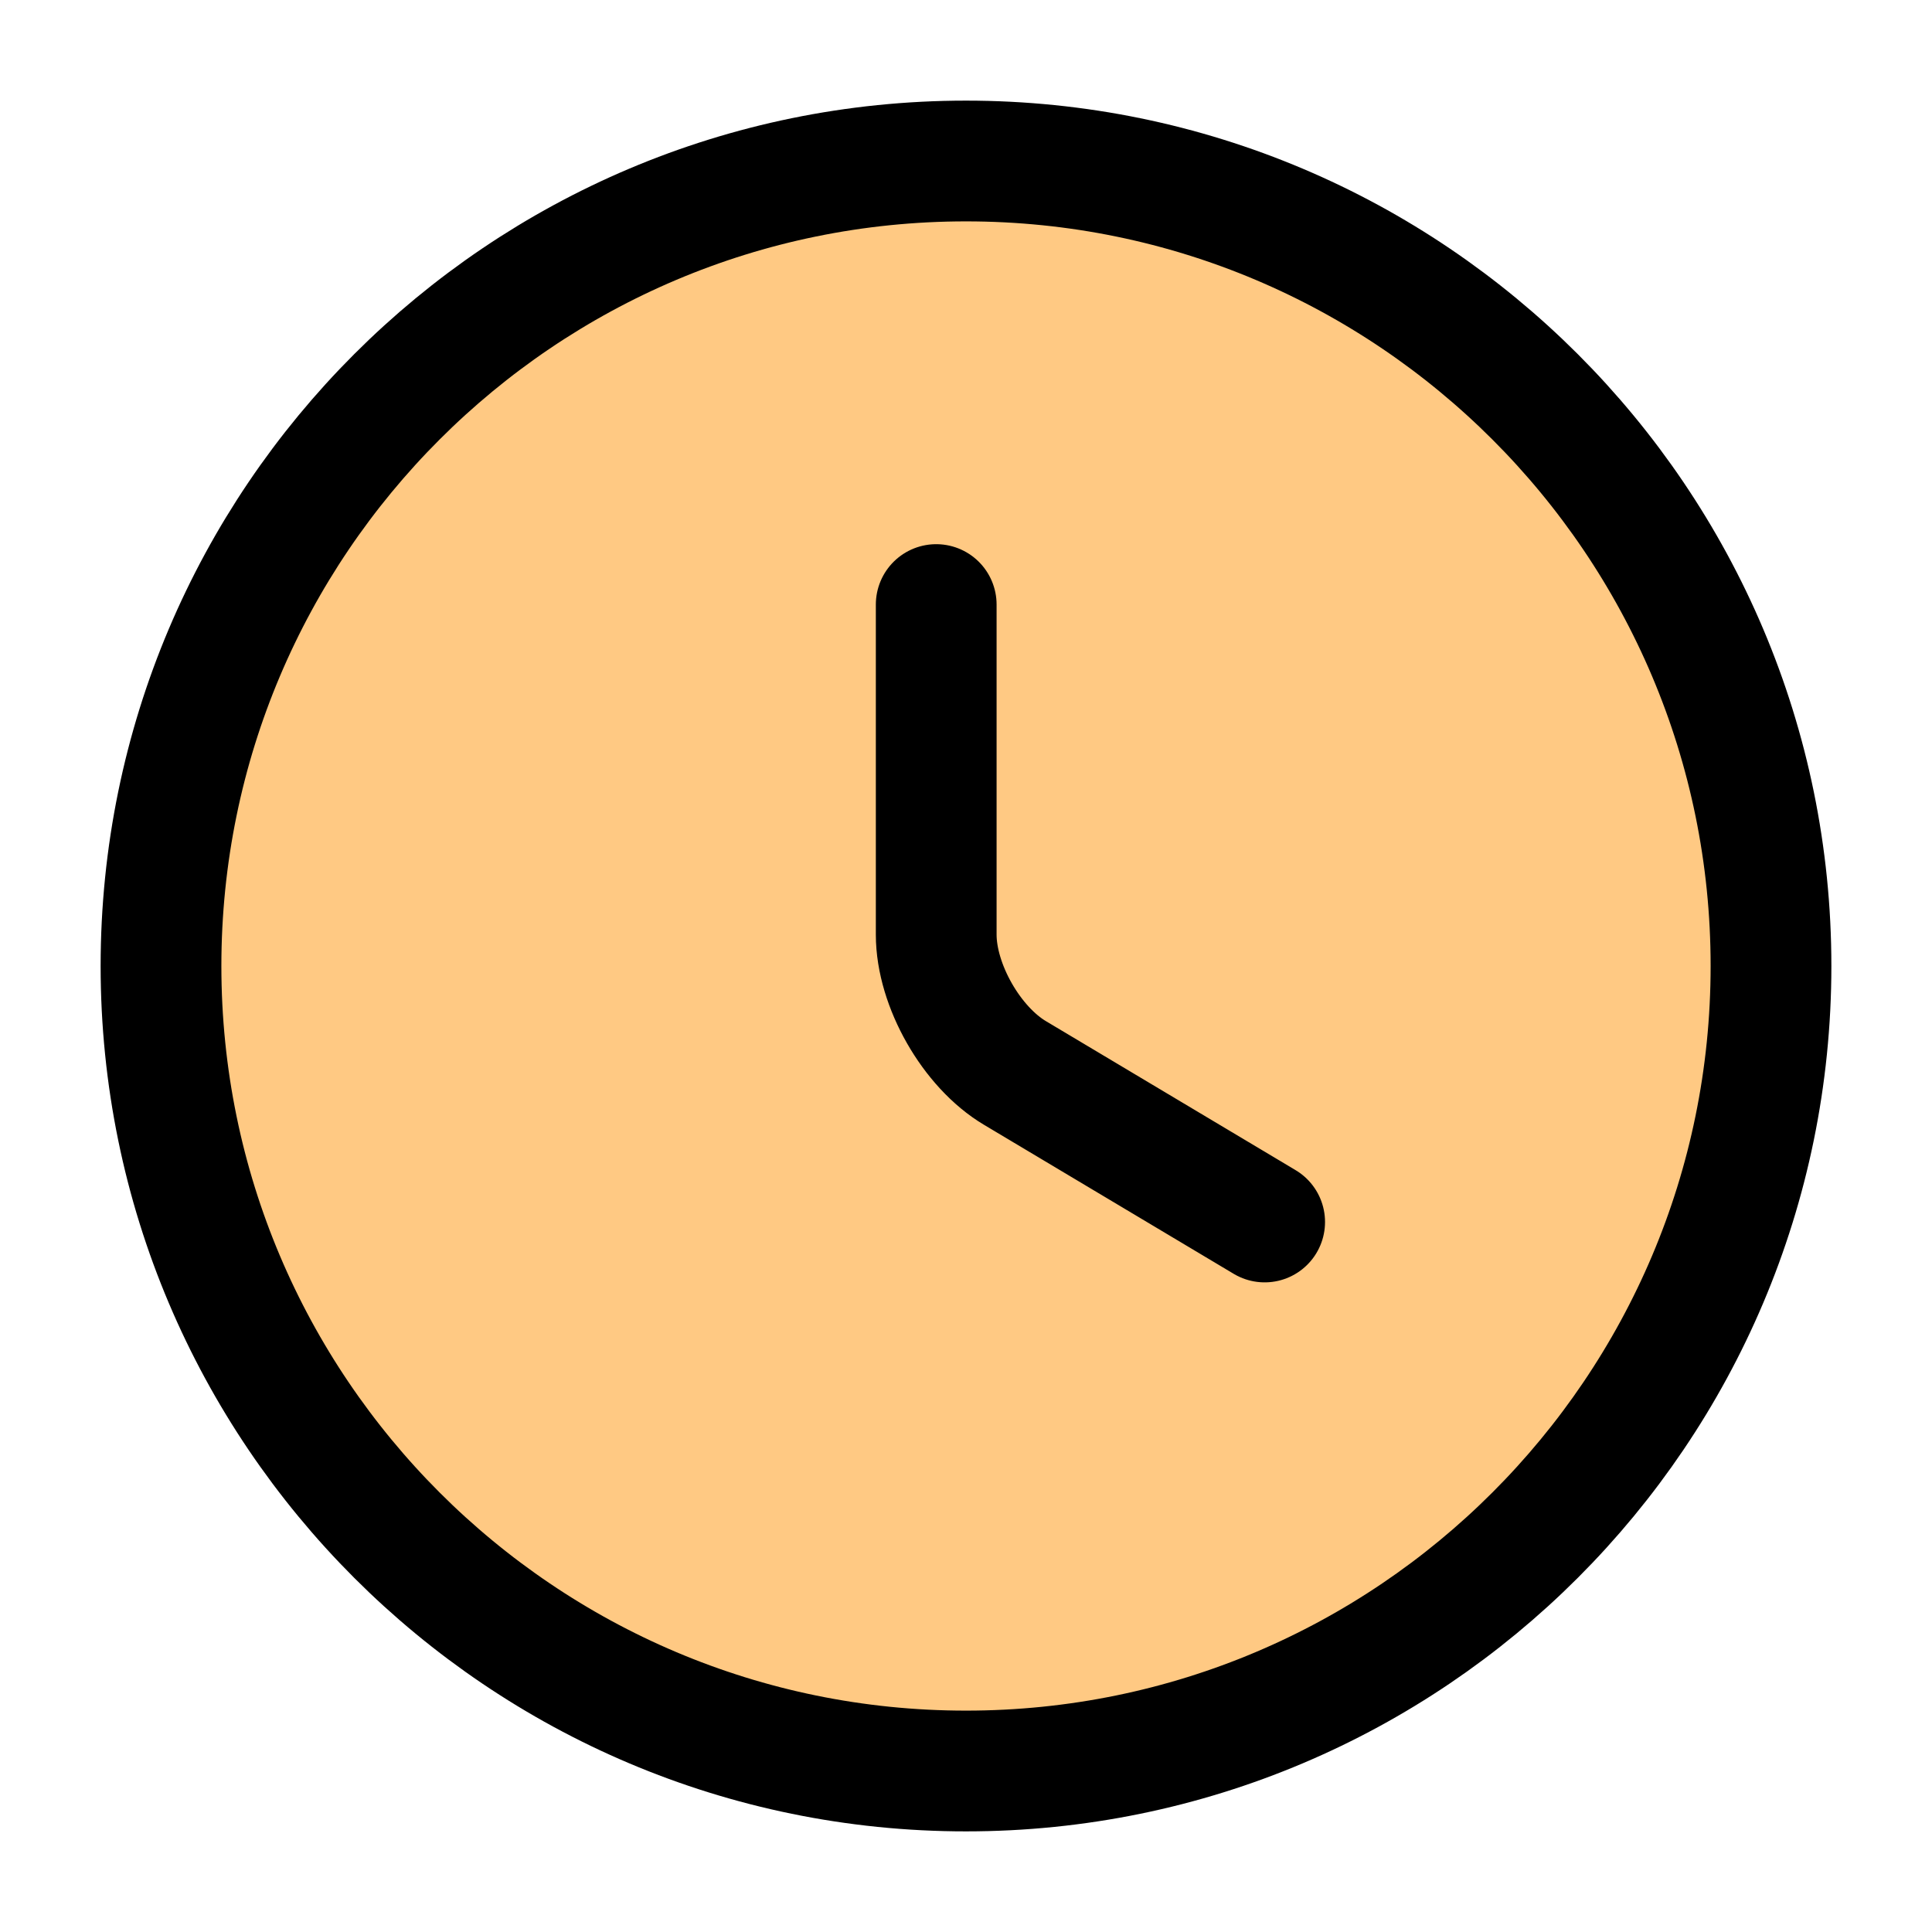
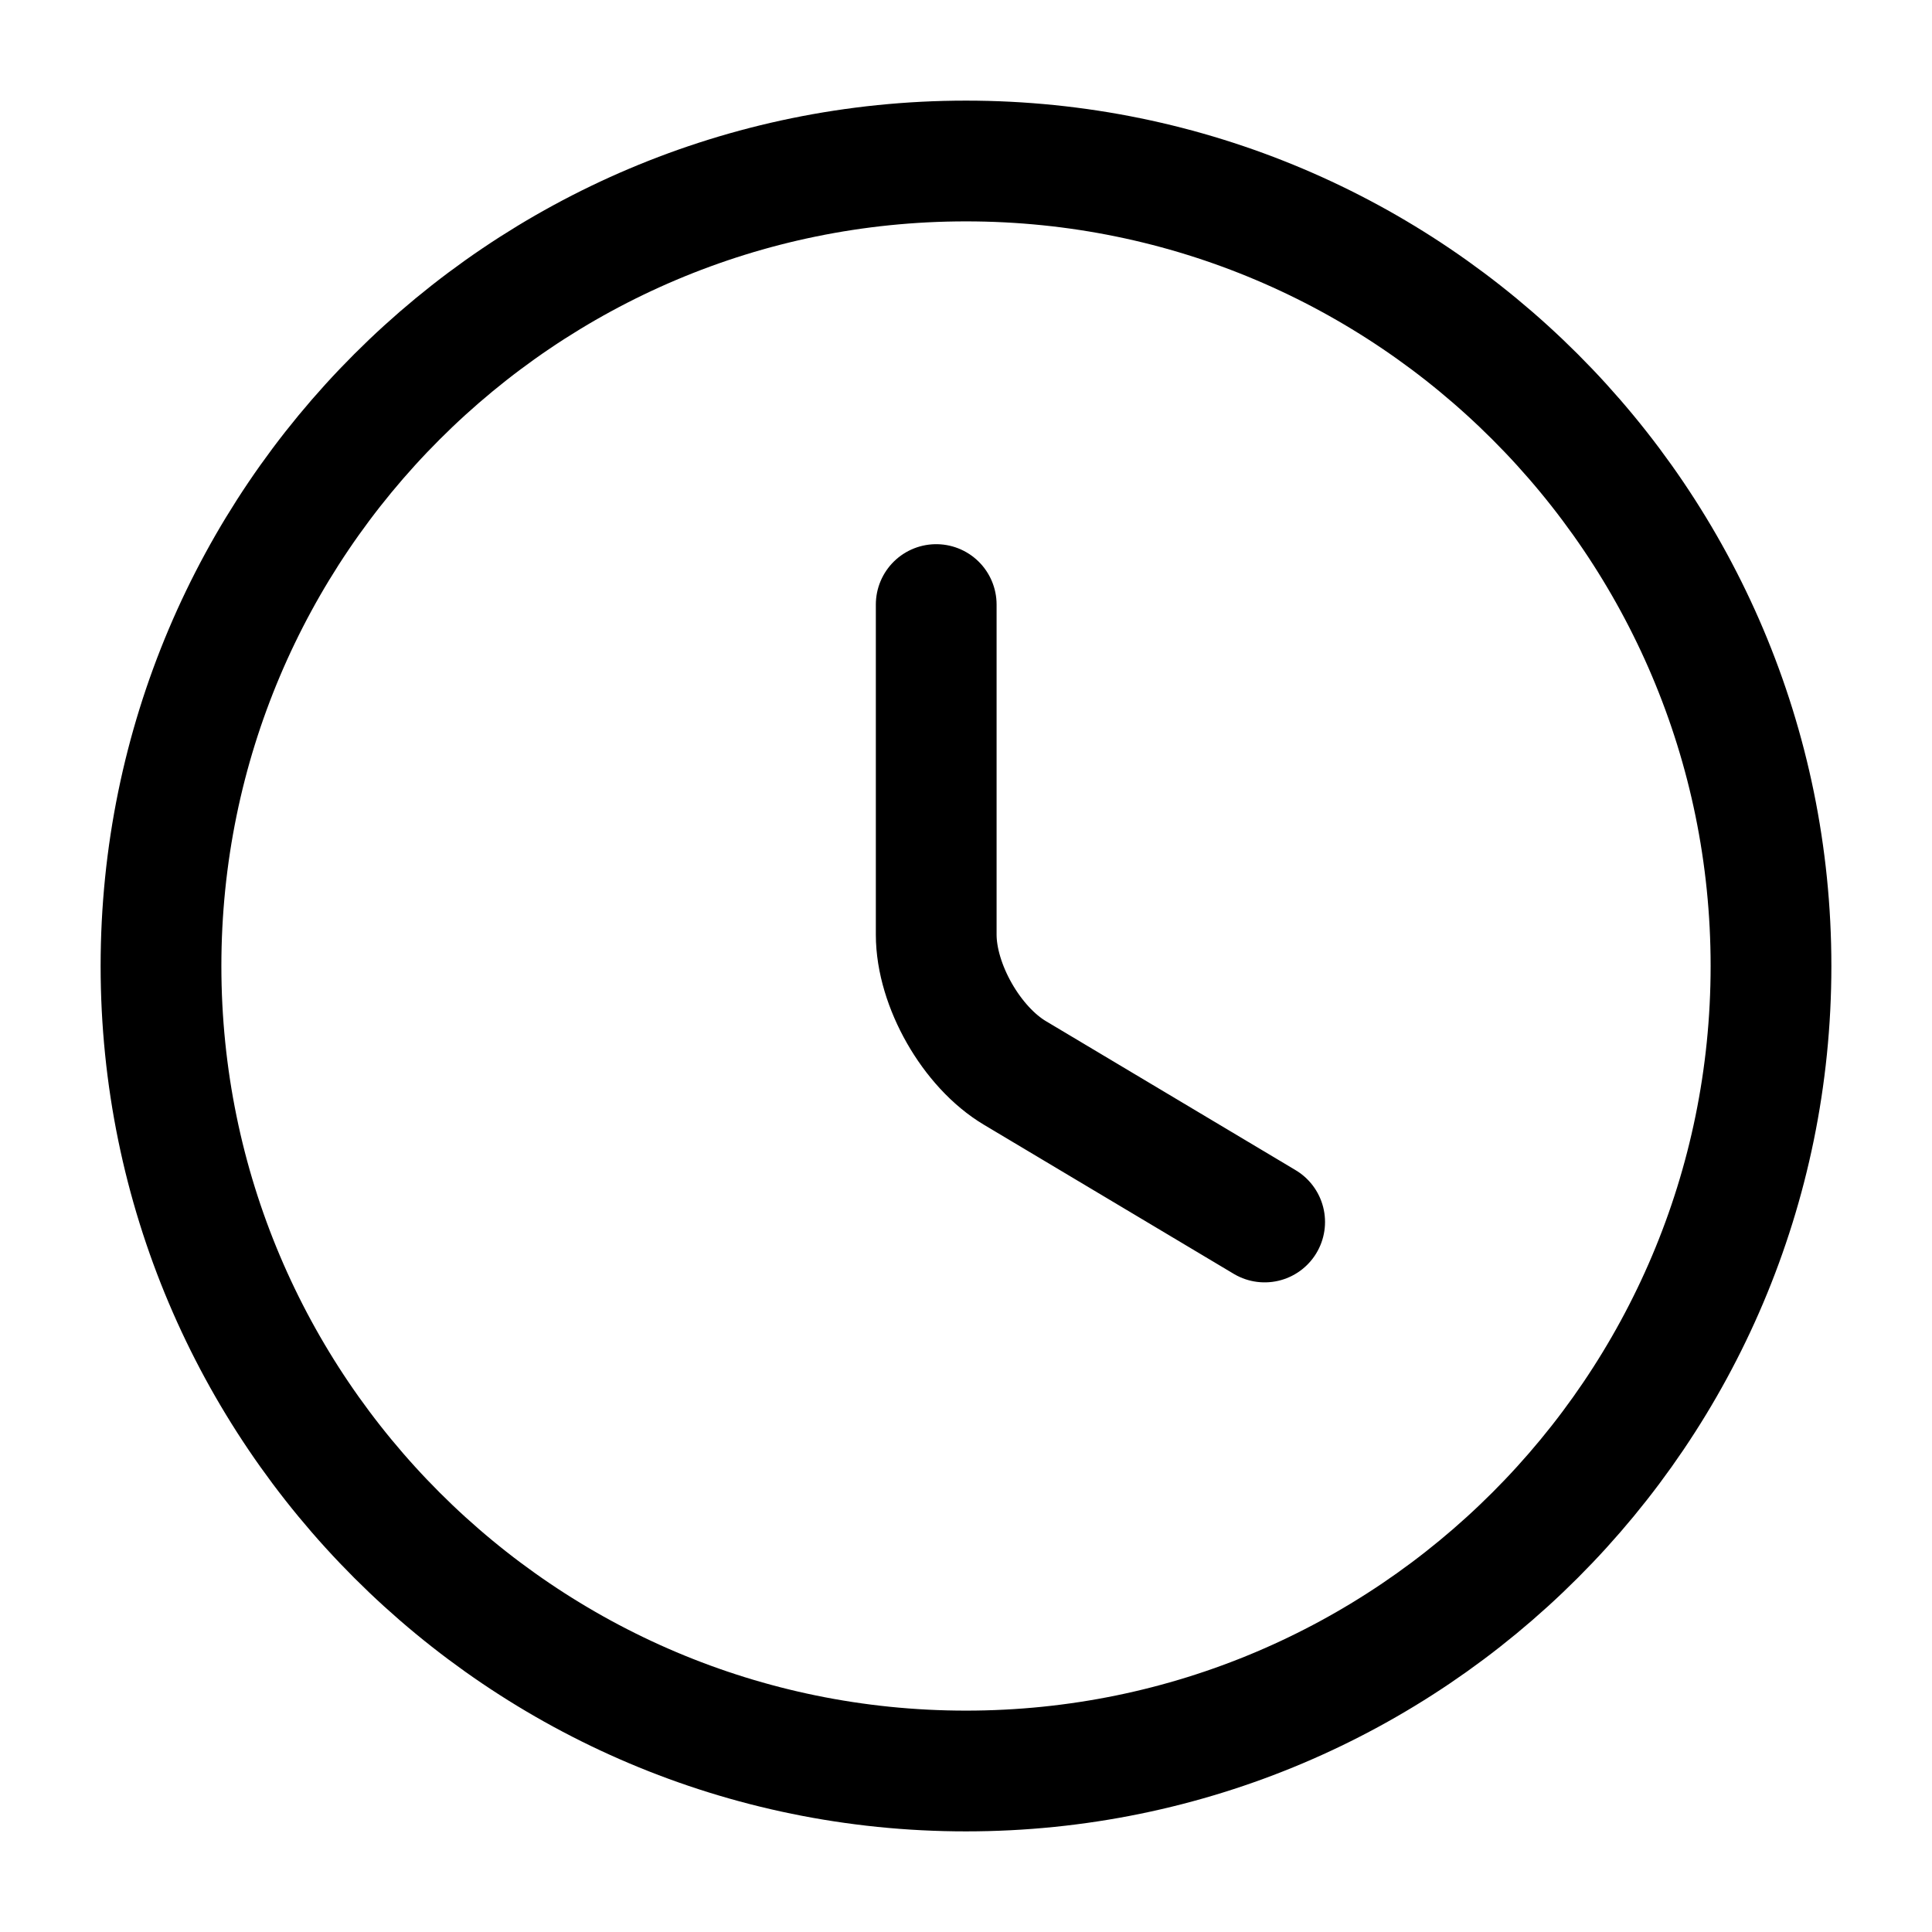
<svg xmlns="http://www.w3.org/2000/svg" viewBox="0 0 24 24" fill="none">
-   <g clip-path="url(#clip0_4418_9980)" stroke="currentColor" stroke-width="1.5" stroke-linecap="round" stroke-linejoin="round" fill="#ffc983">
+   <g clip-path="url(#clip0_4418_9980)" stroke="currentColor" stroke-width="1.5" stroke-linecap="round" stroke-linejoin="round" fill="transparent">
    <path d="M22 12c0 5.52-4.48 10-10 10S2 17.52 2 12 6.48 2 12 2s10 4.48 10 10" />
    <path d="m15.71 15.18-3.1-1.85c-.54-.32-.98-1.09-.98-1.72v-4.1" />
  </g>
</svg>
